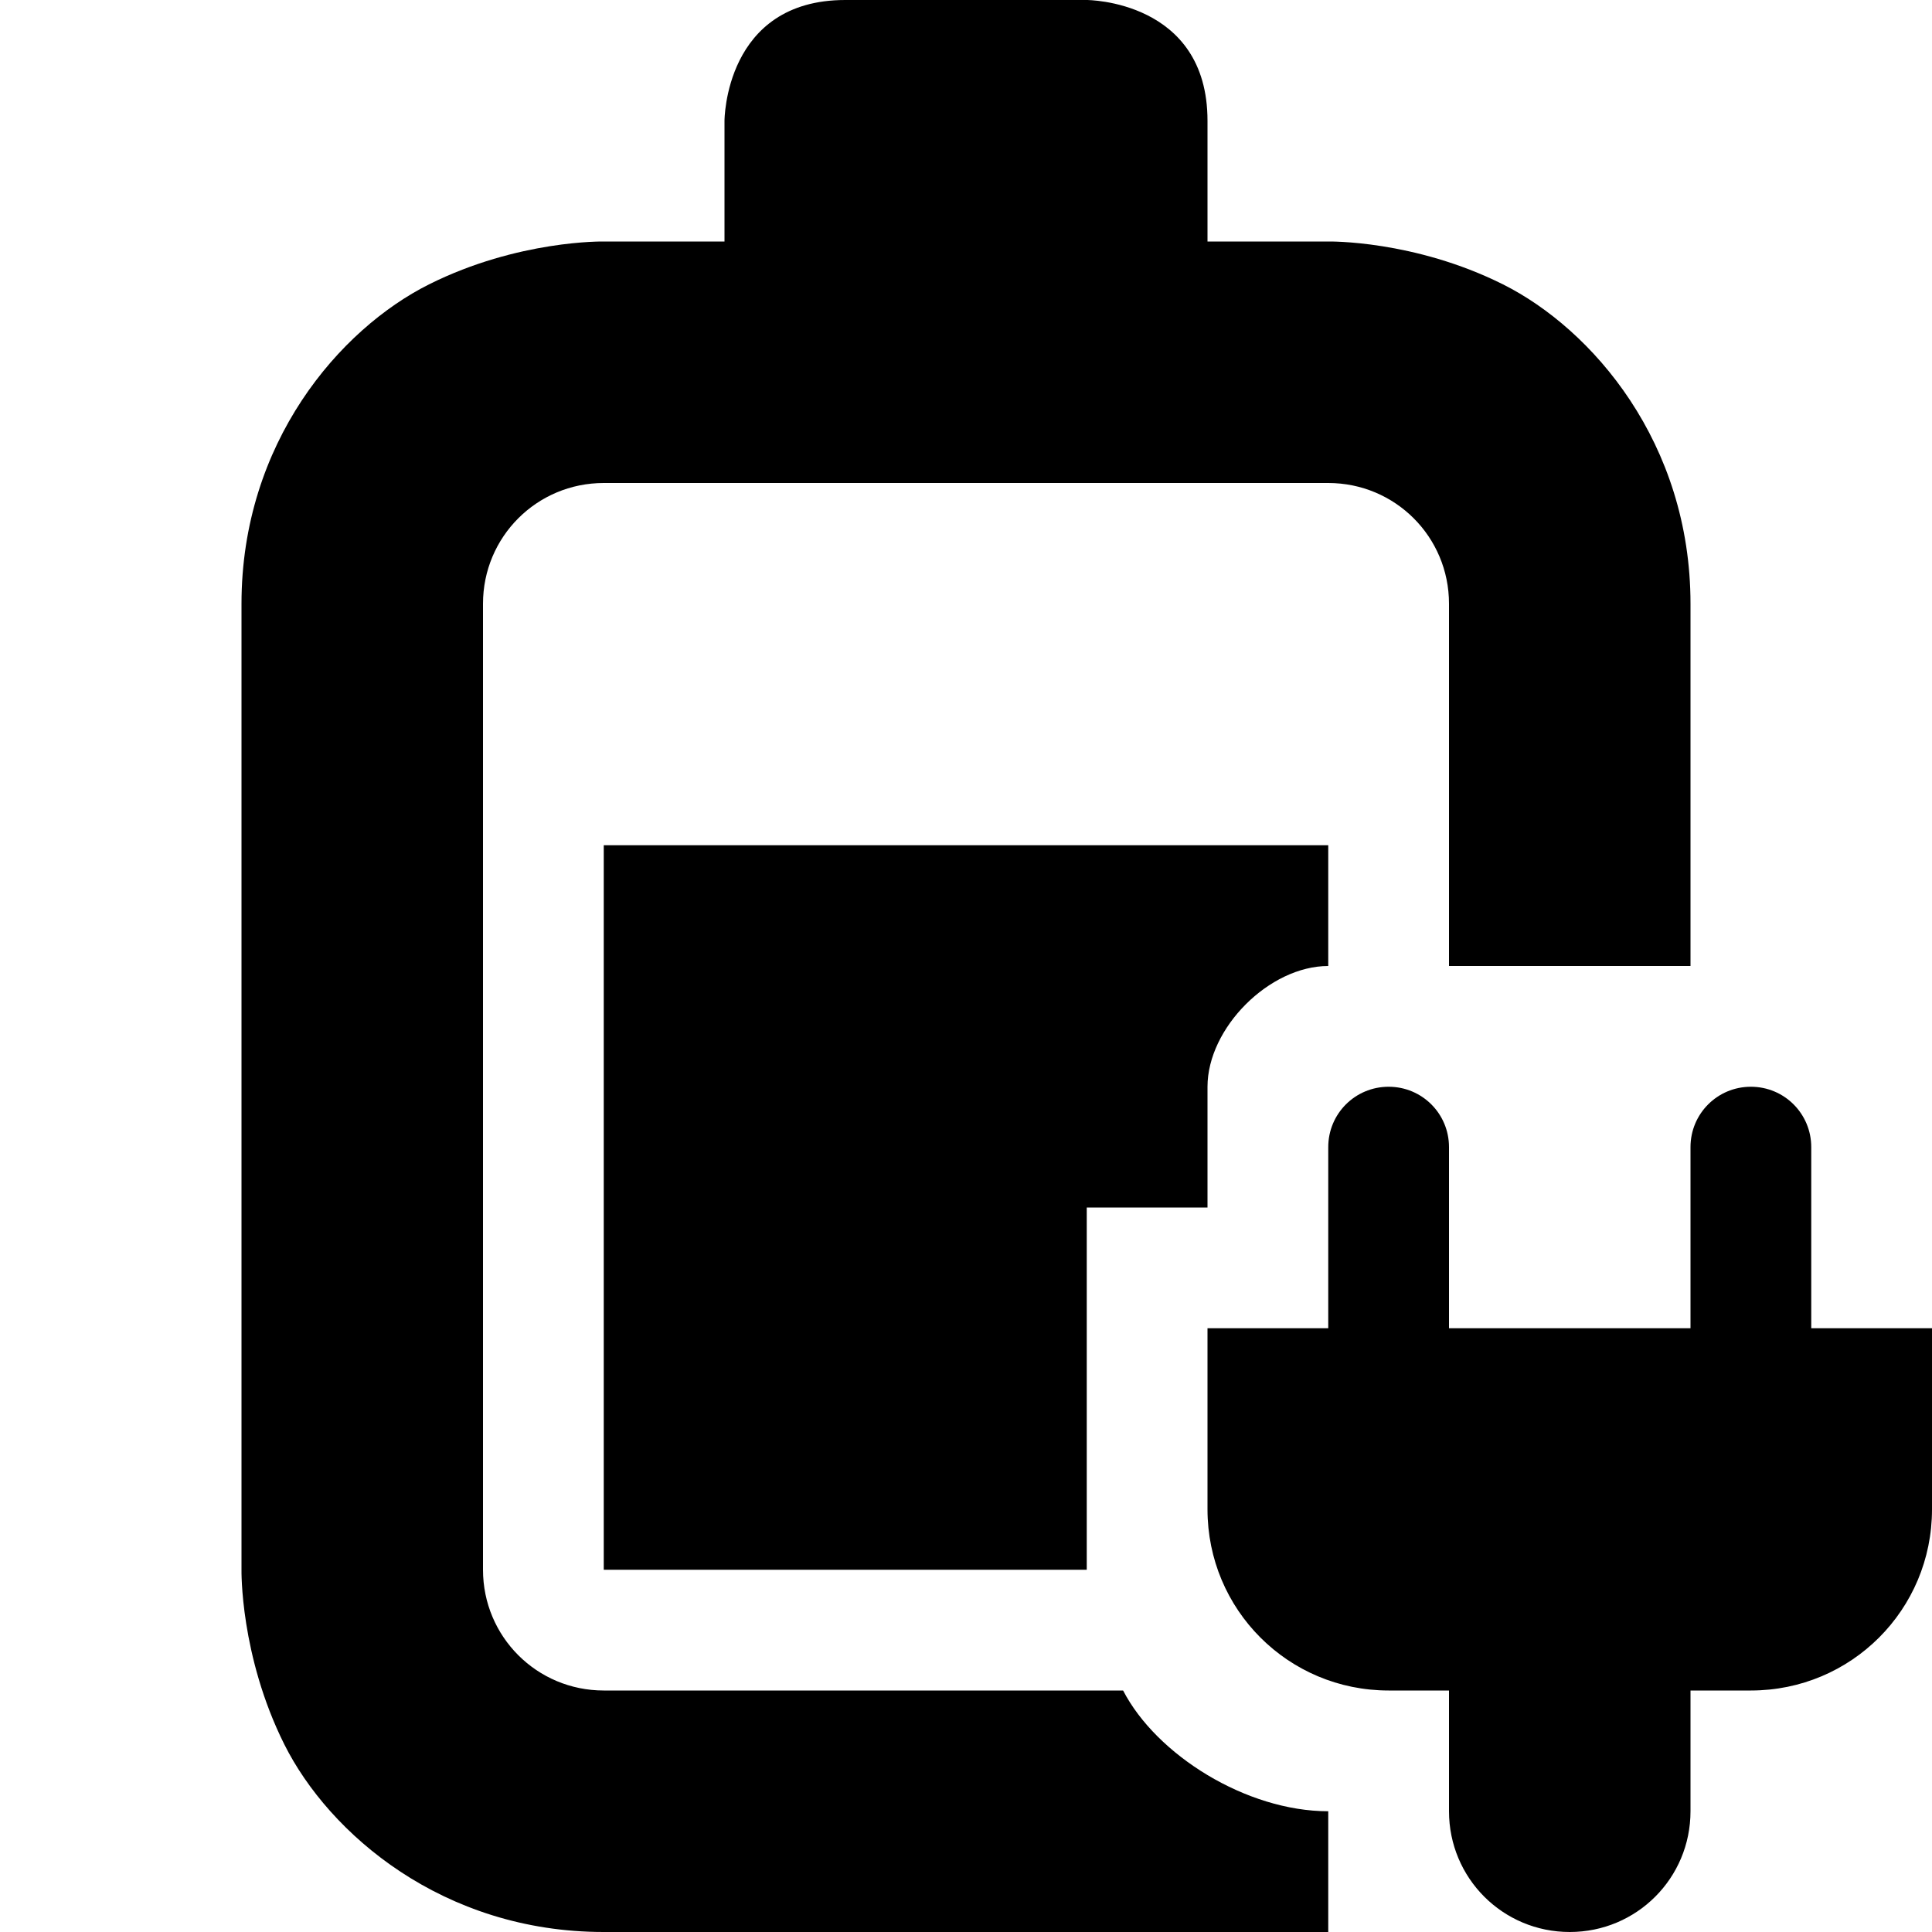
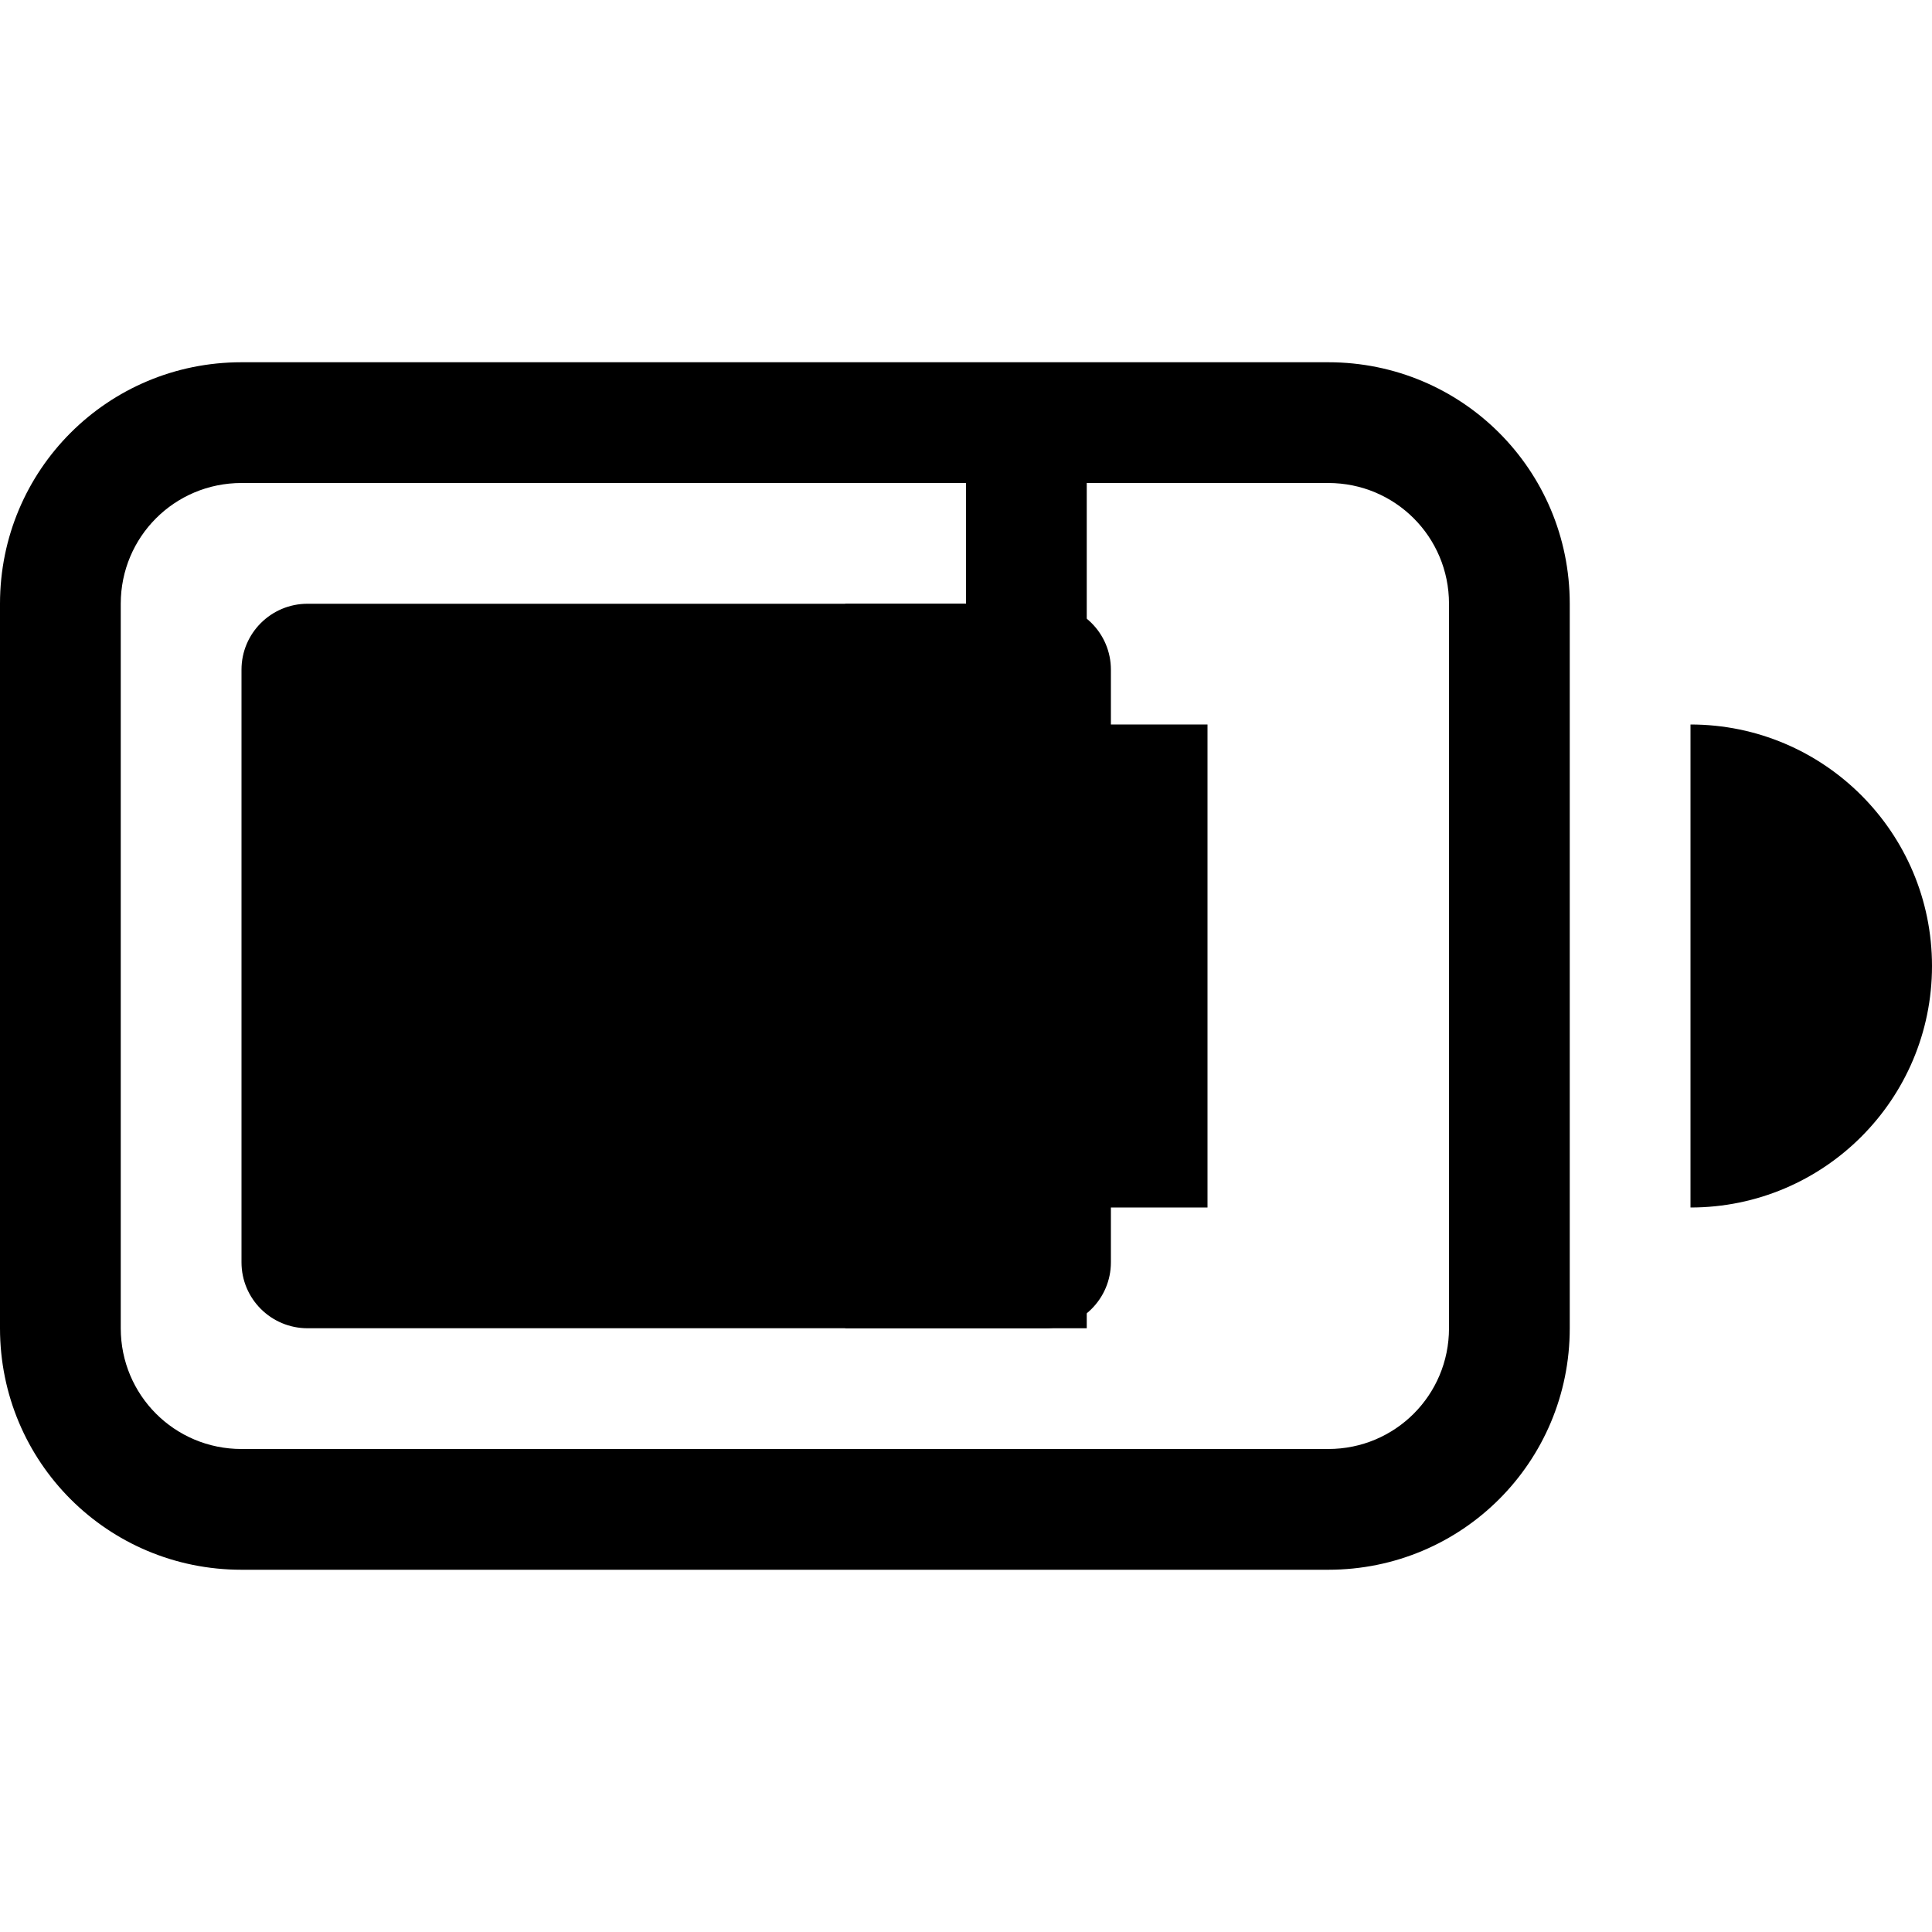
- <svg xmlns="http://www.w3.org/2000/svg" version="1.1" width="16" height="16" id="svg7384" viewBox="0 0 16 16">
-   <defs id="defs7386" />
-   <g id="layer4" style="display:inline" transform="translate(-660,-180)">
-     <g id="battery-level-80-plugged-in" transform="translate(-22)" style="display:inline">
-       <path id="path66" style="fill:currentColor" d="m 687,187 v 6 l 4,2e-5 V 190 h 1 v -1 c 0,-0.487 0.512,-1 1,-1 V 187 Z" class="success" />
-       <path id="path68" style="fill:currentColor" d="m 689,180 c -1,0 -1,1 -1,1 v 1 h -1 c 0,0 -0.709,-0.014 -1.447,0.355 C 684.814,182.725 684,183.666 684,185 v 8 c 0,0 -0.014,0.709 0.355,1.447 C 684.725,195.186 685.667,196 687,196 h 6 v -1 c -0.678,0 -1.423,-0.466 -1.699,-1 H 687 c -0.554,0 -1,-0.446 -1,-1 v -8 c 0,-0.554 0.446,-1 1,-1 h 4 2 c 0.554,0 1,0.446 1,1 v 3 h 2 v -3 c 0,-1.334 -0.814,-2.275 -1.553,-2.645 C 693.709,181.986 693,182 693,182 h -1 v -1 c 0,-1 -1,-1 -1,-1 z m 4.5,9 c -0.277,0 -0.5,0.223 -0.5,0.5 v 1.5 h -1 v 1.5 c 0,0.831 0.669,1.5 1.5,1.5 h 0.5 v 1 c 0,0.554 0.446,1 1,1 0.554,0 1,-0.446 1,-1 v -1 h 0.5 c 0.831,0 1.5,-0.669 1.5,-1.5 V 191 h -1 v -1.5 c 0,-0.277 -0.223,-0.5 -0.5,-0.5 -0.277,0 -0.5,0.223 -0.5,0.5 v 1.5 h -2 v -1.5 c 0,-0.277 -0.223,-0.5 -0.5,-0.5 z" />
-     </g>
+ <svg xmlns="http://www.w3.org/2000/svg" width="16" height="16" version="1.1">
+   <g fill="currentColor">
+     <path d="m2 3c-1.108 0-2 0.892-2 2v6c0 1.108 0.892 2 2 2h9c1.108 0 2-0.892 2-2v-6c0-1.108-0.892-2-2-2h-9zm0 1h9c0.554 0 1 0.446 1 1v6c0 0.554-0.446 1-1 1h-9c-0.554 0-1-0.446-1-1v-6c0-0.554 0.446-1 1-1z" style="paint-order:stroke fill markers" />
+     <rect x="2" y="5" width="7.2" height="6" rx=".547" ry=".546" style="paint-order:stroke fill markers" />
+     <path d="m14 6v4a2 2 0 0 0 2-2 2 2 0 0 0-2-2z" style="paint-order:stroke fill markers" />
+     <path d="M9 5v1h1v4h-1v1H7V5h2zM8 4v1h1V4H8z" />
  </g>
</svg>
